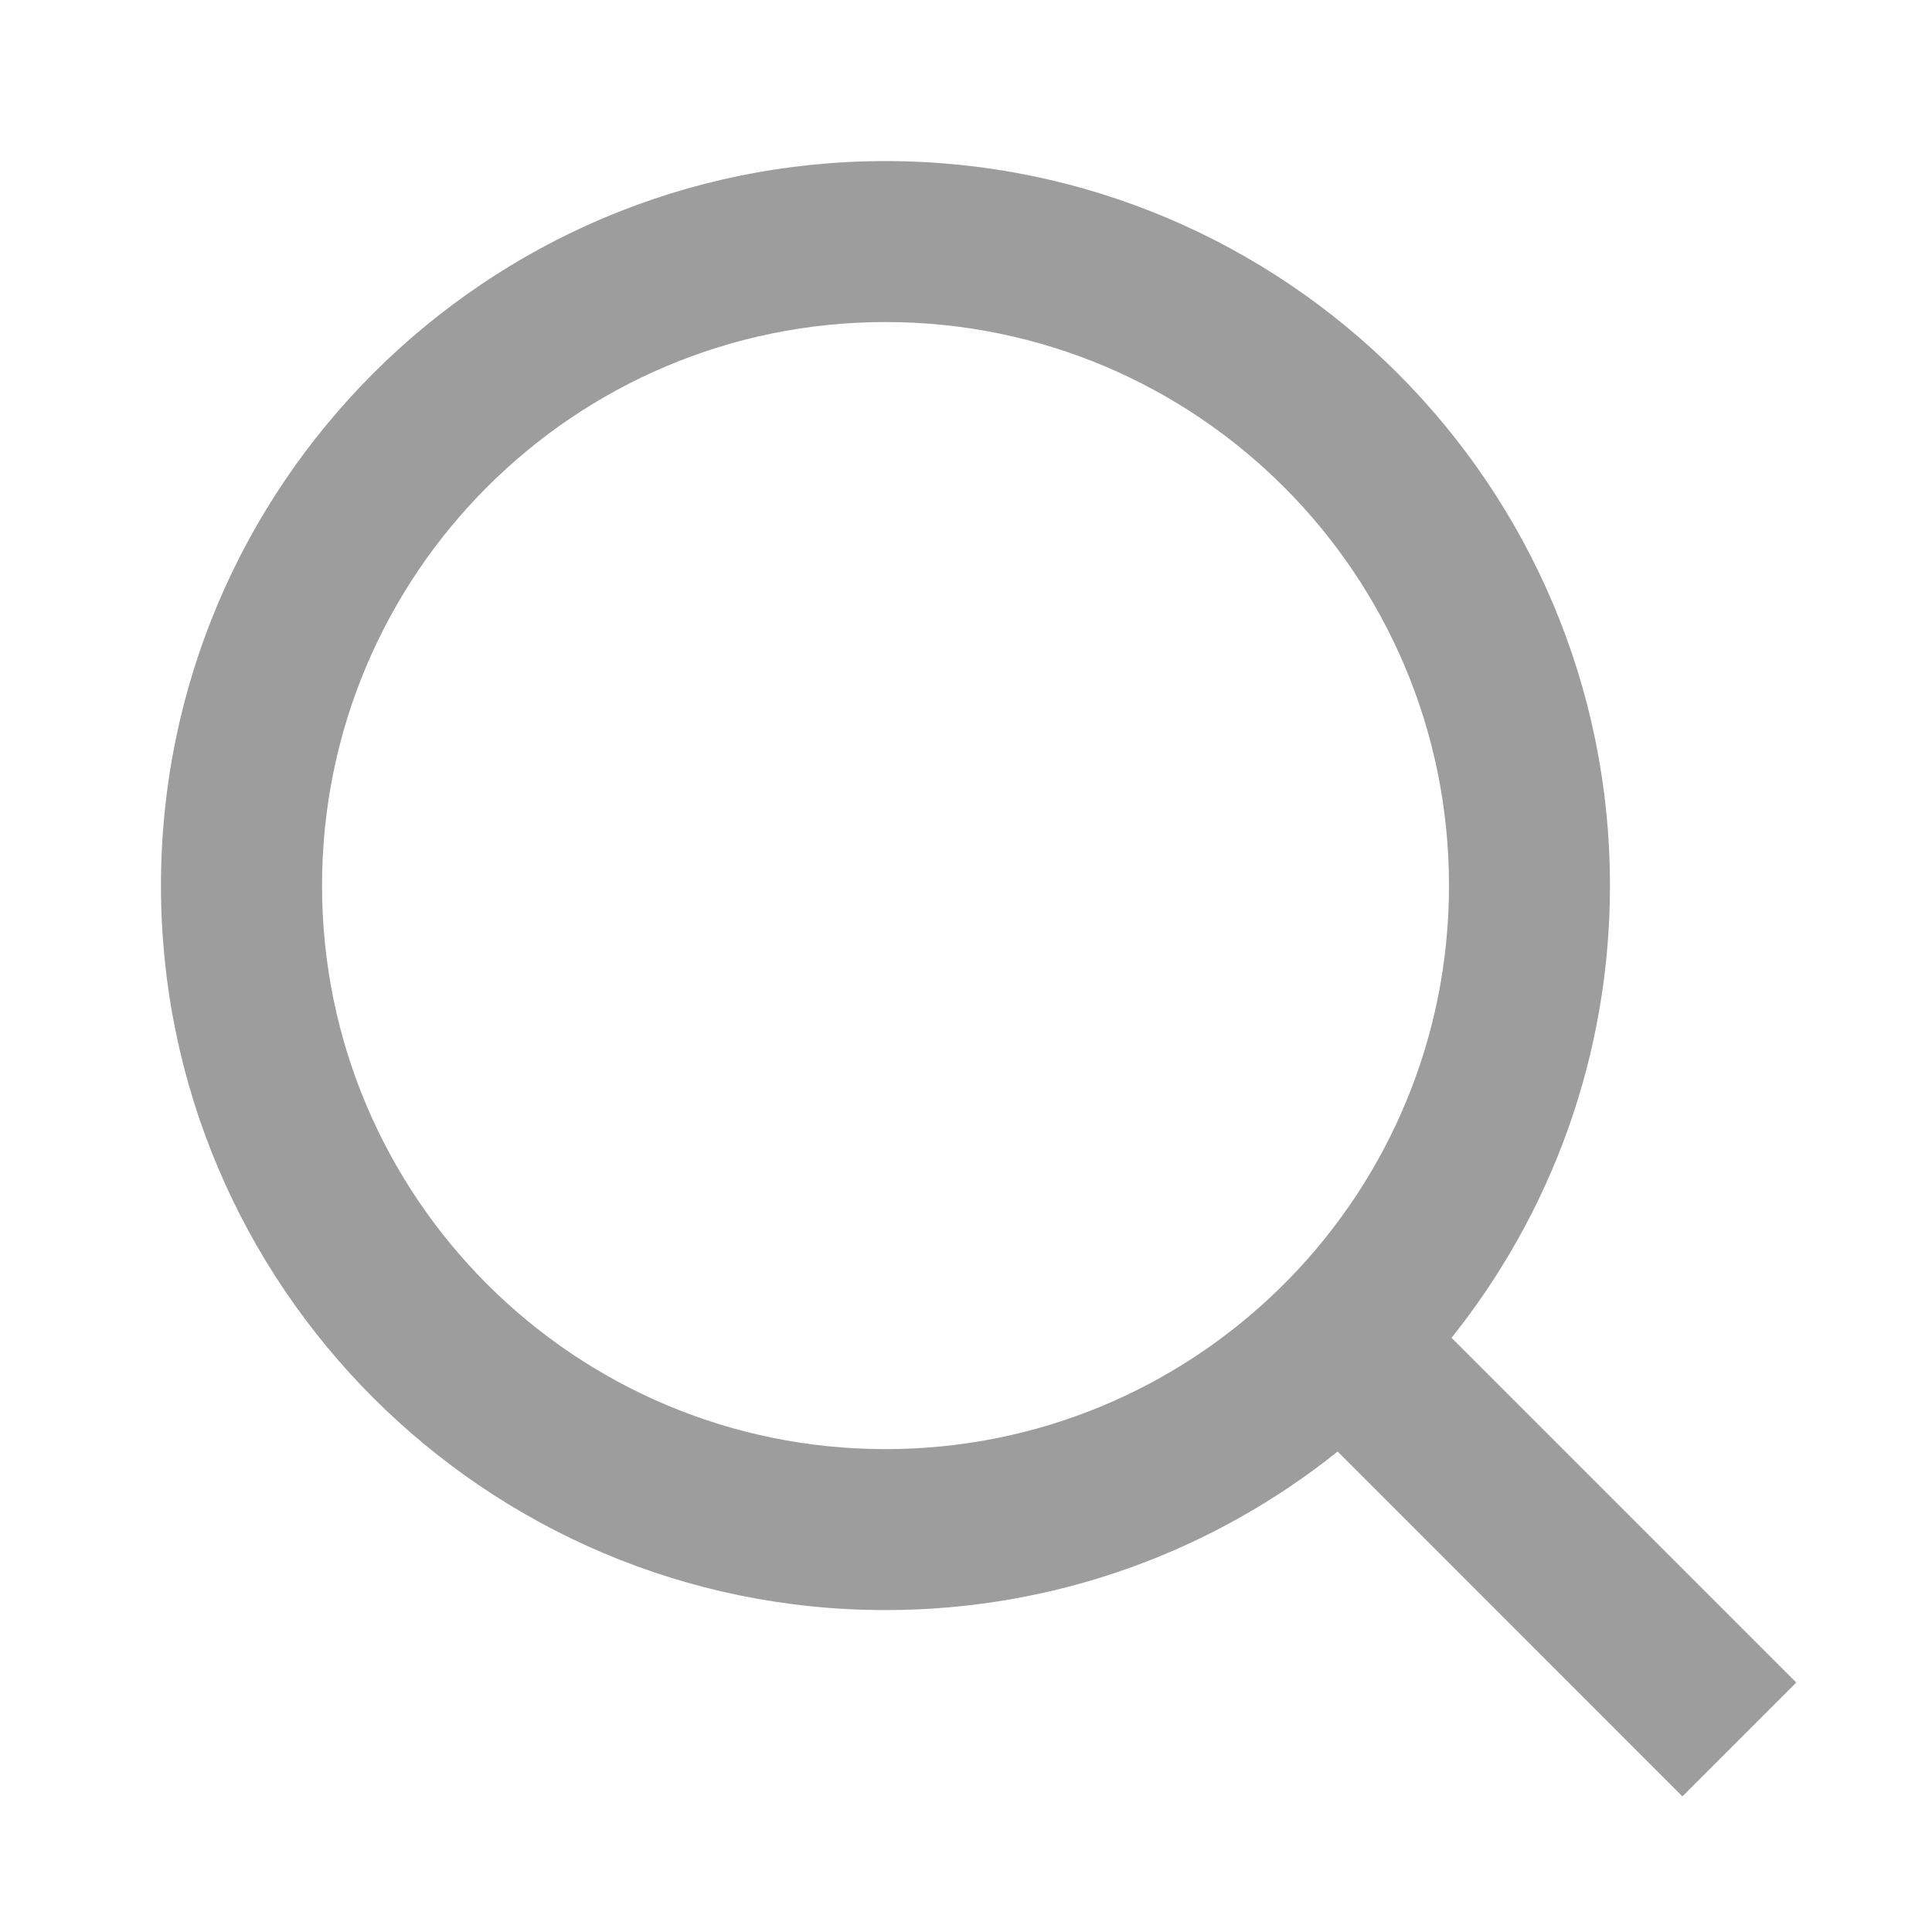
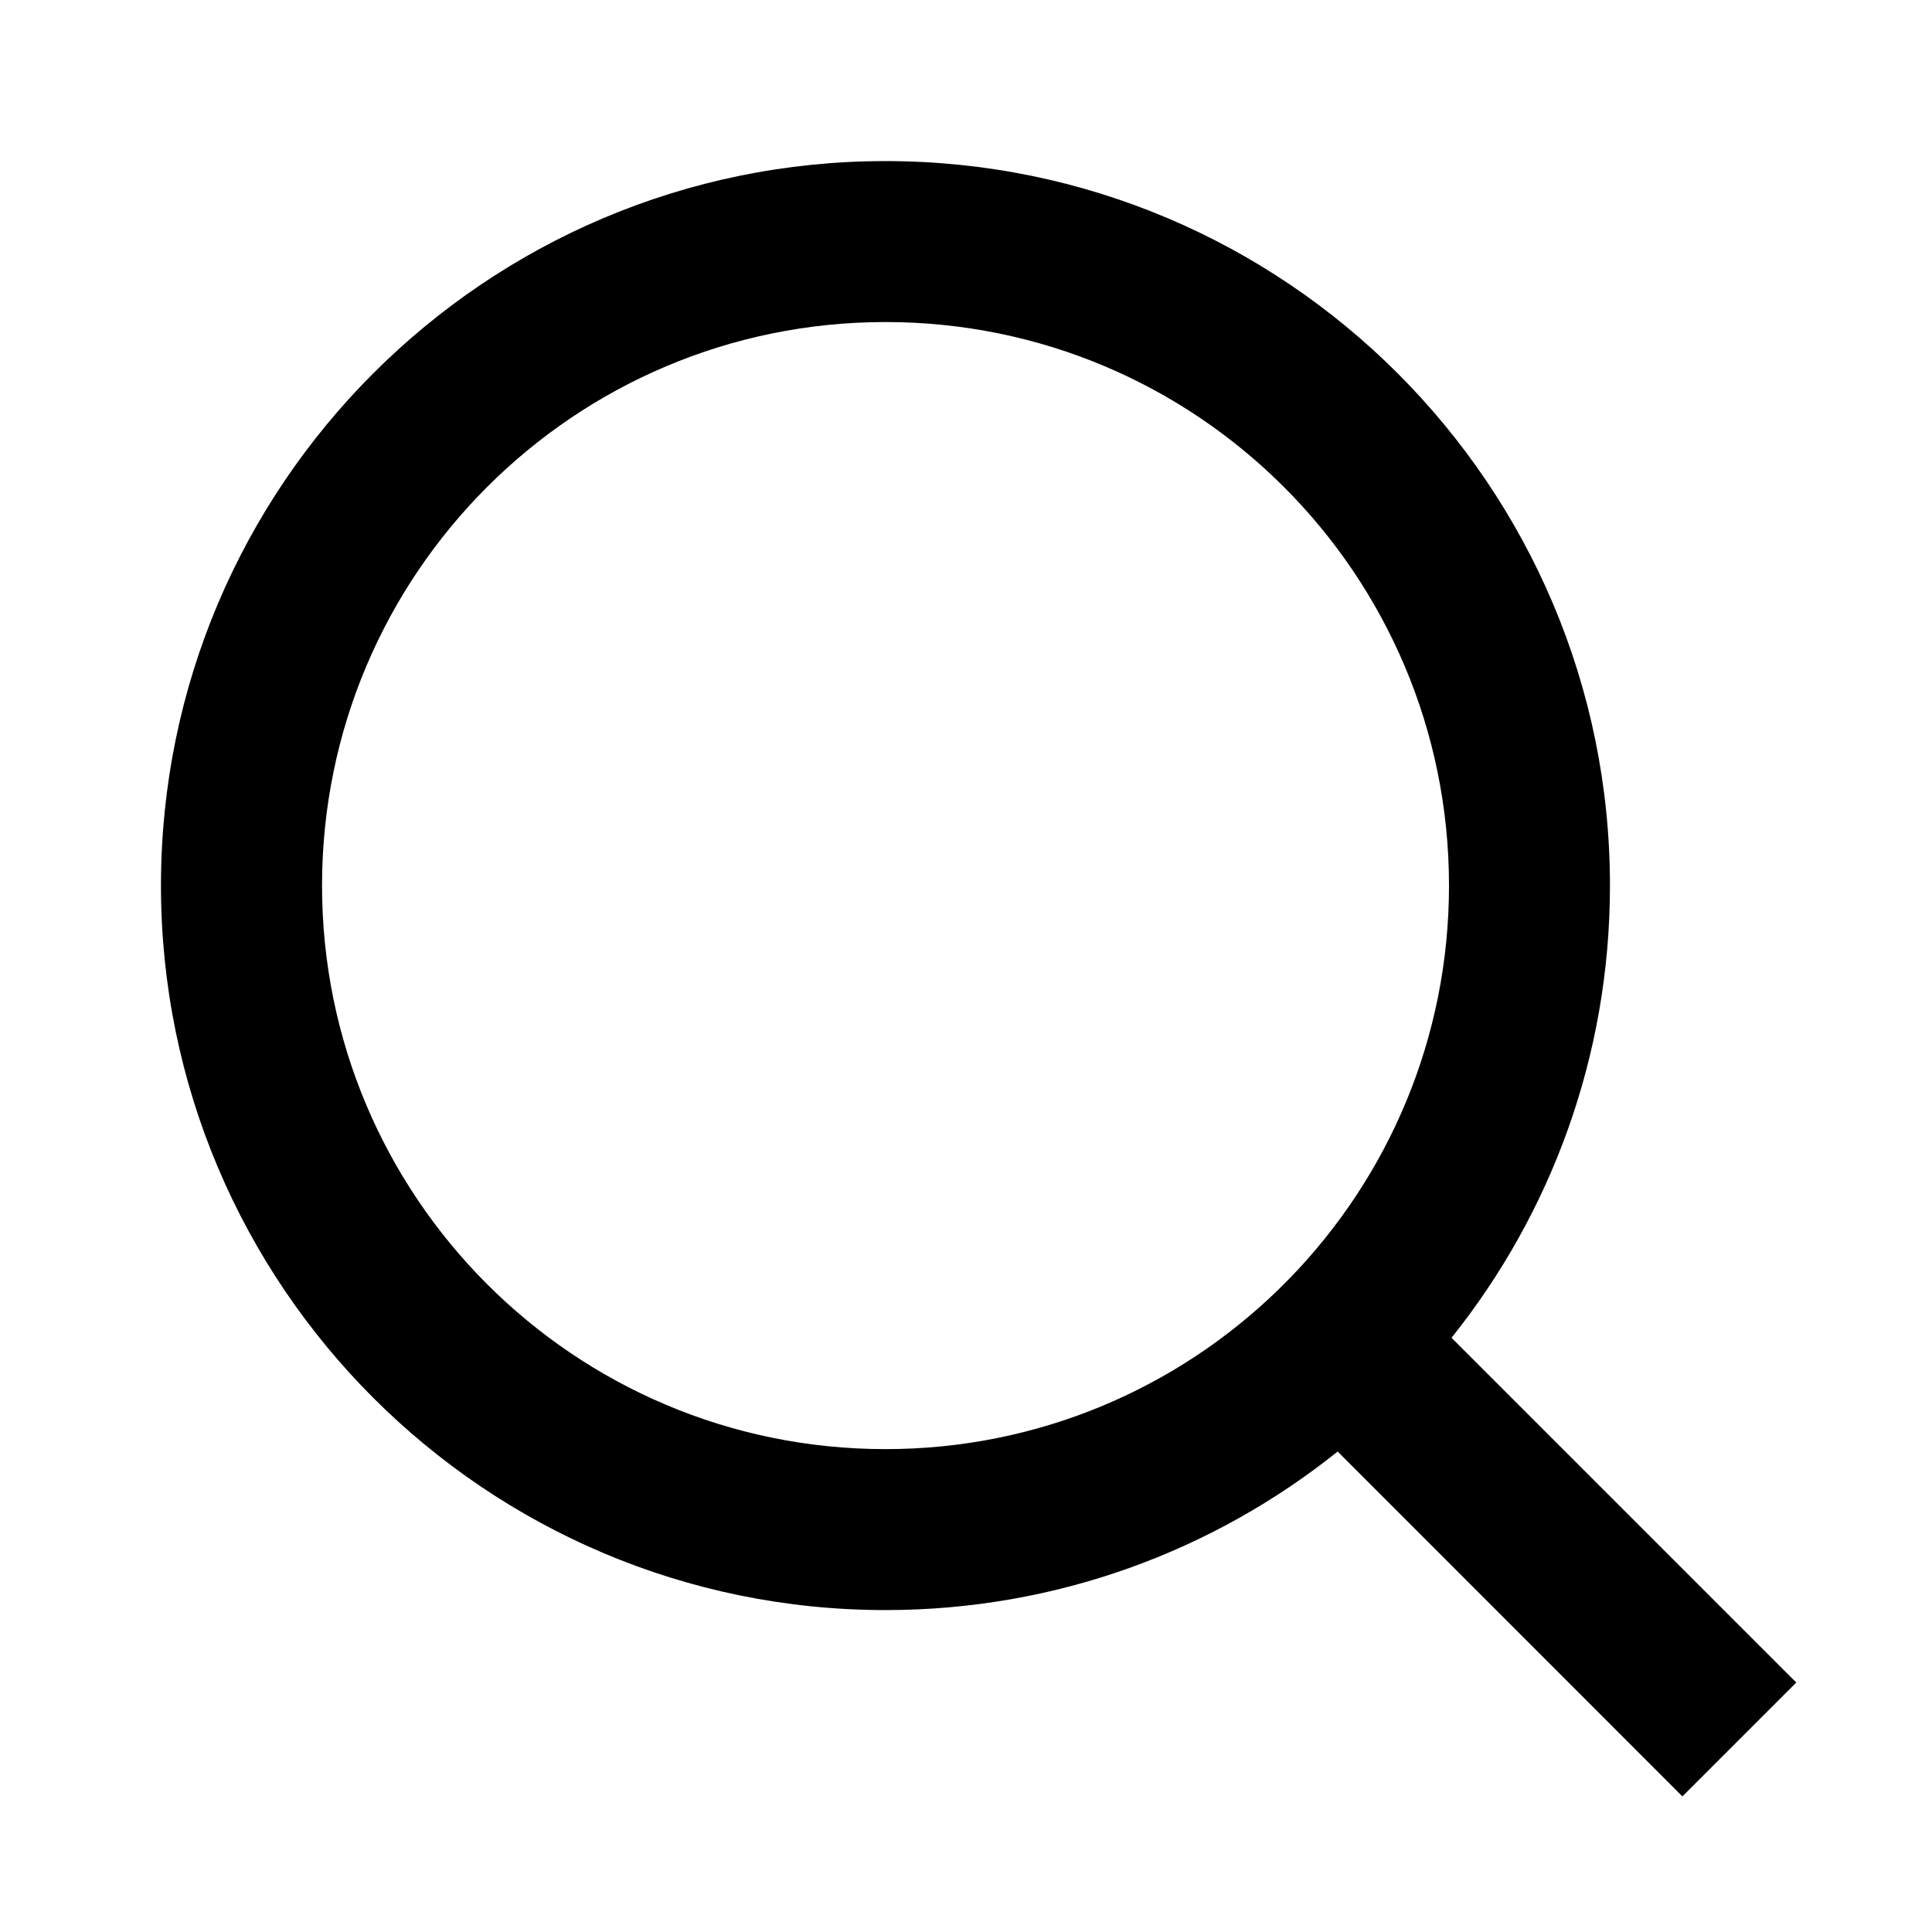
- <svg xmlns="http://www.w3.org/2000/svg" width="16" height="16" viewBox="0 0 16 16" fill="none">
+ <svg xmlns="http://www.w3.org/2000/svg" width="16" height="16" viewBox="0 0 16 16" fill="currentColor">
  <g id="search-fill">
-     <path id="Vector" d="M12.021 11.079L14.876 13.934L13.933 14.877L11.078 12.021C10.051 12.843 8.749 13.334 7.333 13.334C4.021 13.334 1.333 10.646 1.333 7.334C1.333 4.022 4.021 1.334 7.333 1.334C10.645 1.334 13.333 4.022 13.333 7.334C13.333 8.75 12.842 10.052 12.021 11.079ZM10.683 10.584C11.498 9.744 12 8.598 12 7.334C12 4.756 9.912 2.667 7.333 2.667C4.755 2.667 2.667 4.756 2.667 7.334C2.667 9.912 4.755 12.001 7.333 12.001C8.597 12.001 9.743 11.499 10.583 10.684L10.683 10.584Z" fill="#0A0A0A" fill-opacity="0.4" />
+     <path id="Vector" d="M12.021 11.079L14.876 13.934L13.933 14.877L11.078 12.021C10.051 12.843 8.749 13.334 7.333 13.334C4.021 13.334 1.333 10.646 1.333 7.334C1.333 4.022 4.021 1.334 7.333 1.334C10.645 1.334 13.333 4.022 13.333 7.334C13.333 8.75 12.842 10.052 12.021 11.079ZM10.683 10.584C11.498 9.744 12 8.598 12 7.334C12 4.756 9.912 2.667 7.333 2.667C4.755 2.667 2.667 4.756 2.667 7.334C2.667 9.912 4.755 12.001 7.333 12.001C8.597 12.001 9.743 11.499 10.583 10.684L10.683 10.584Z" fill="currentColor" fill-opacity="1" />
  </g>
</svg>
